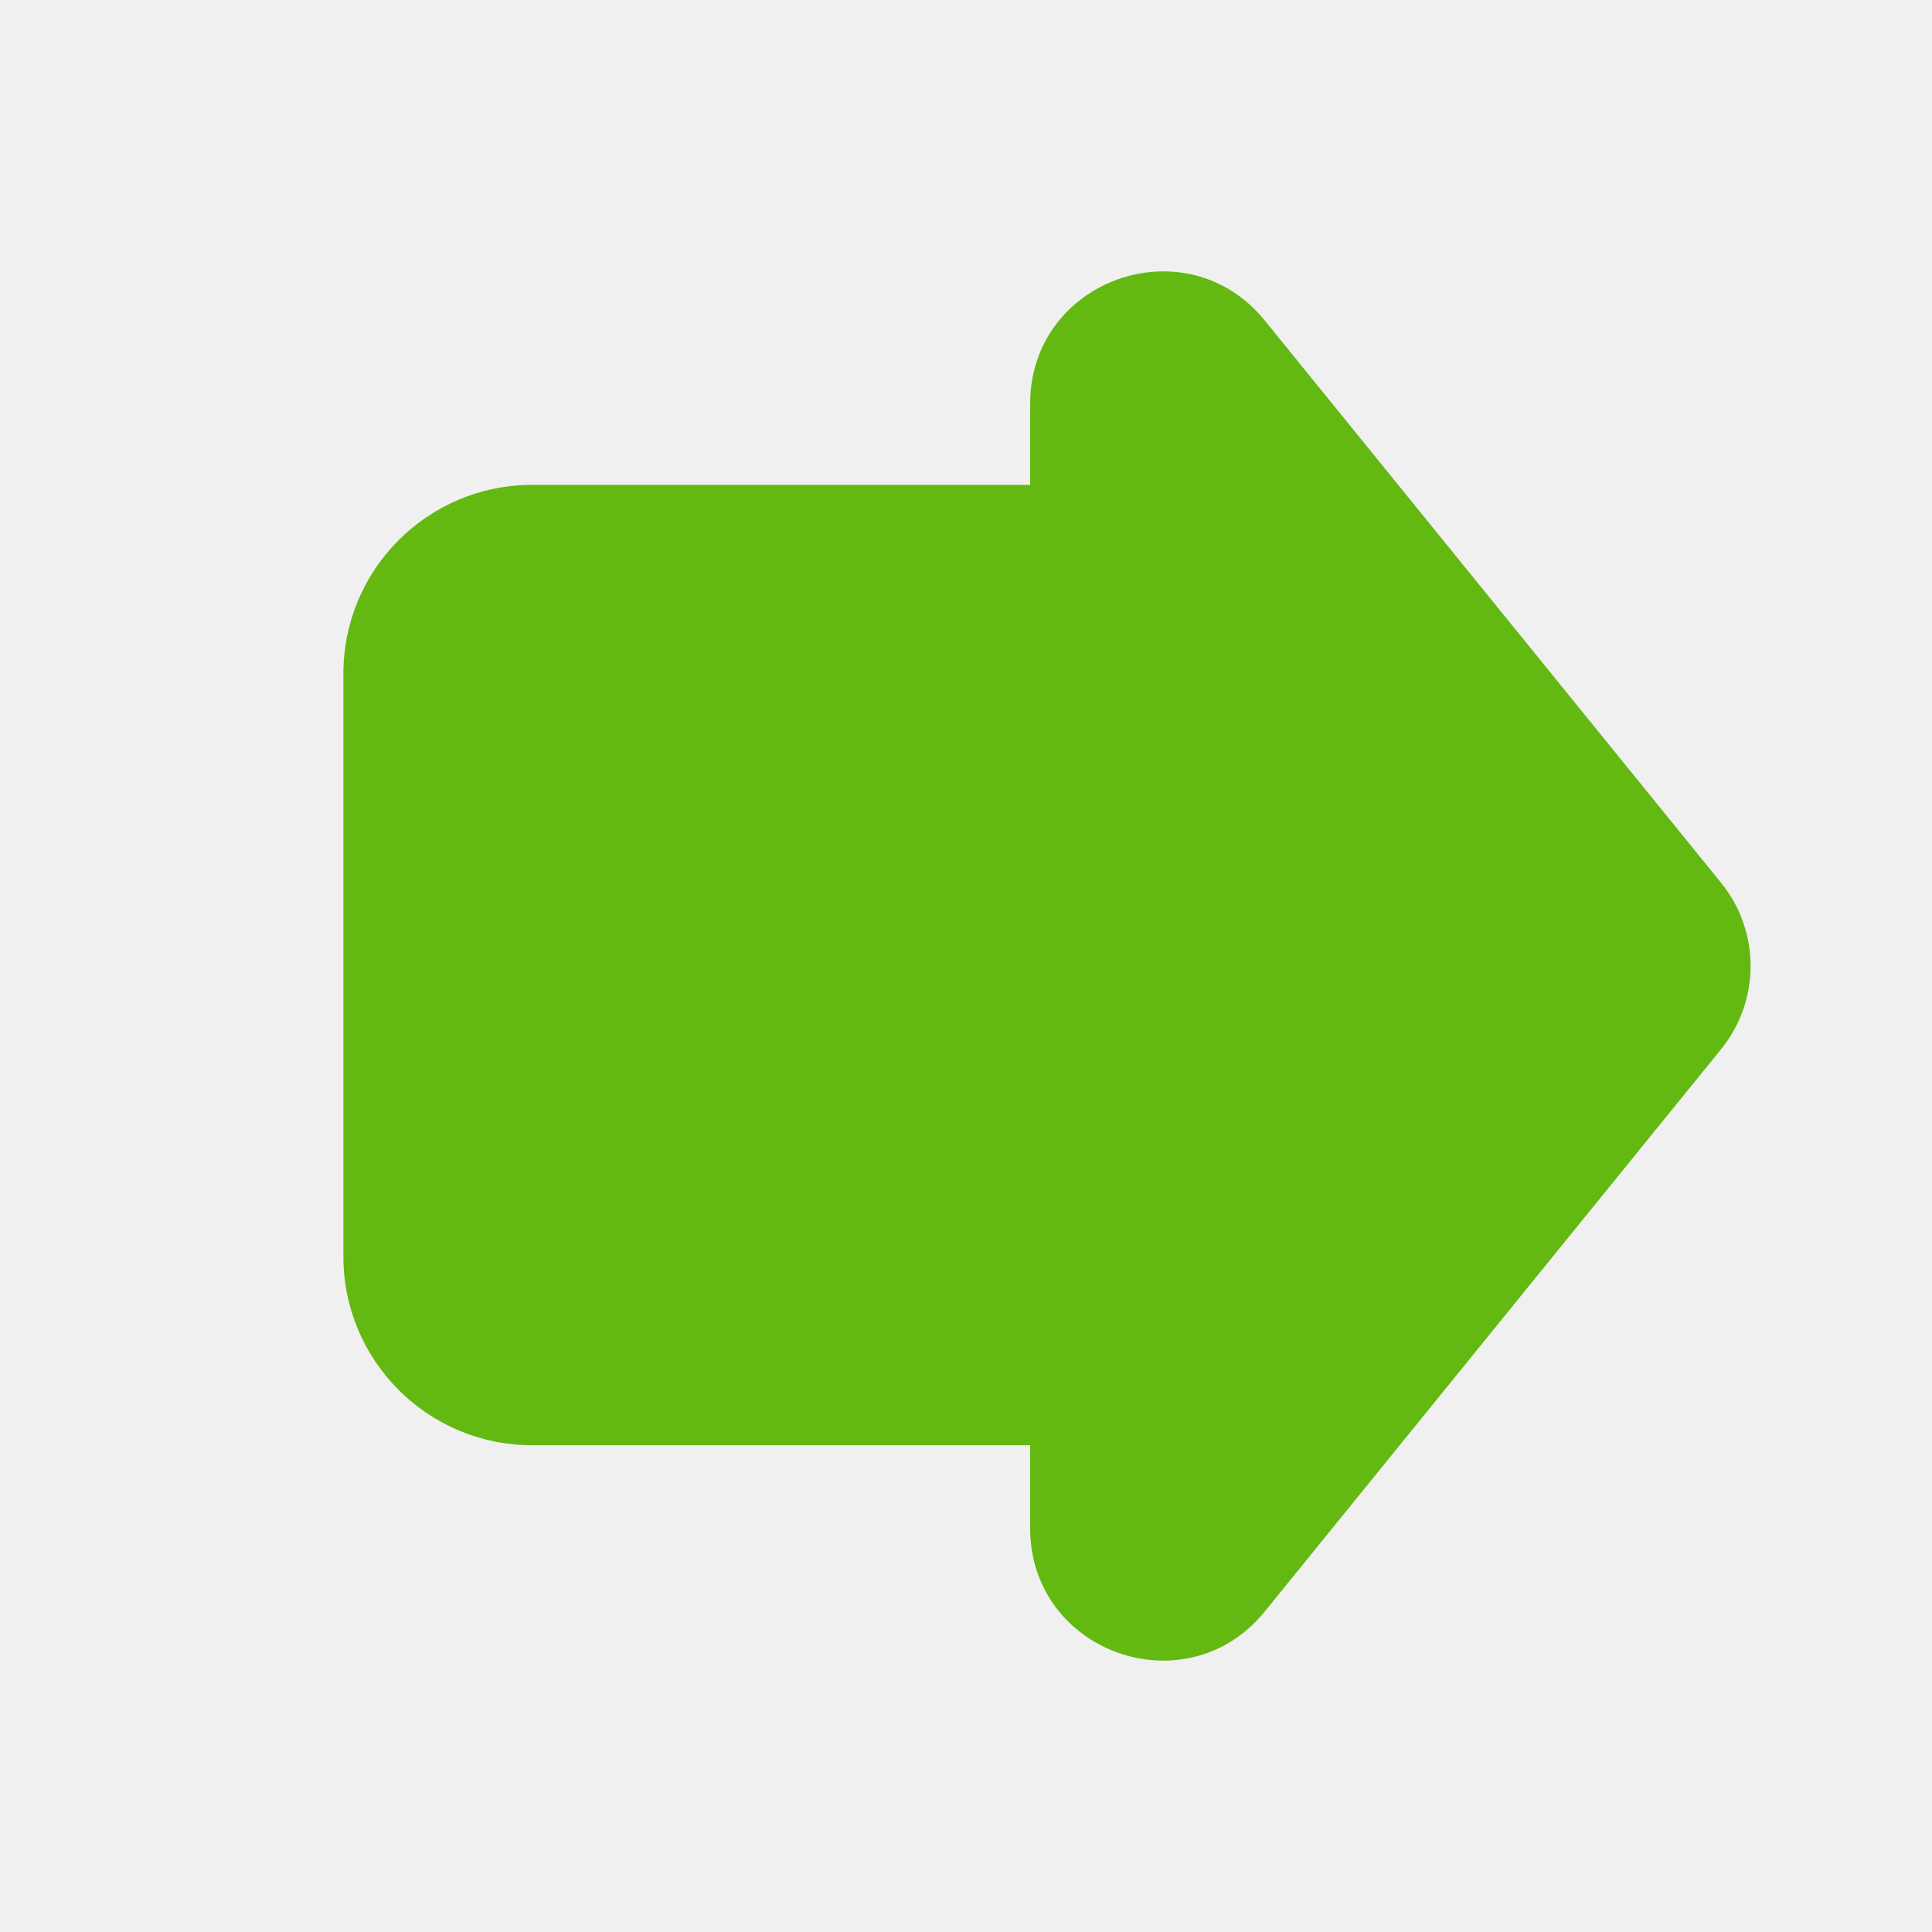
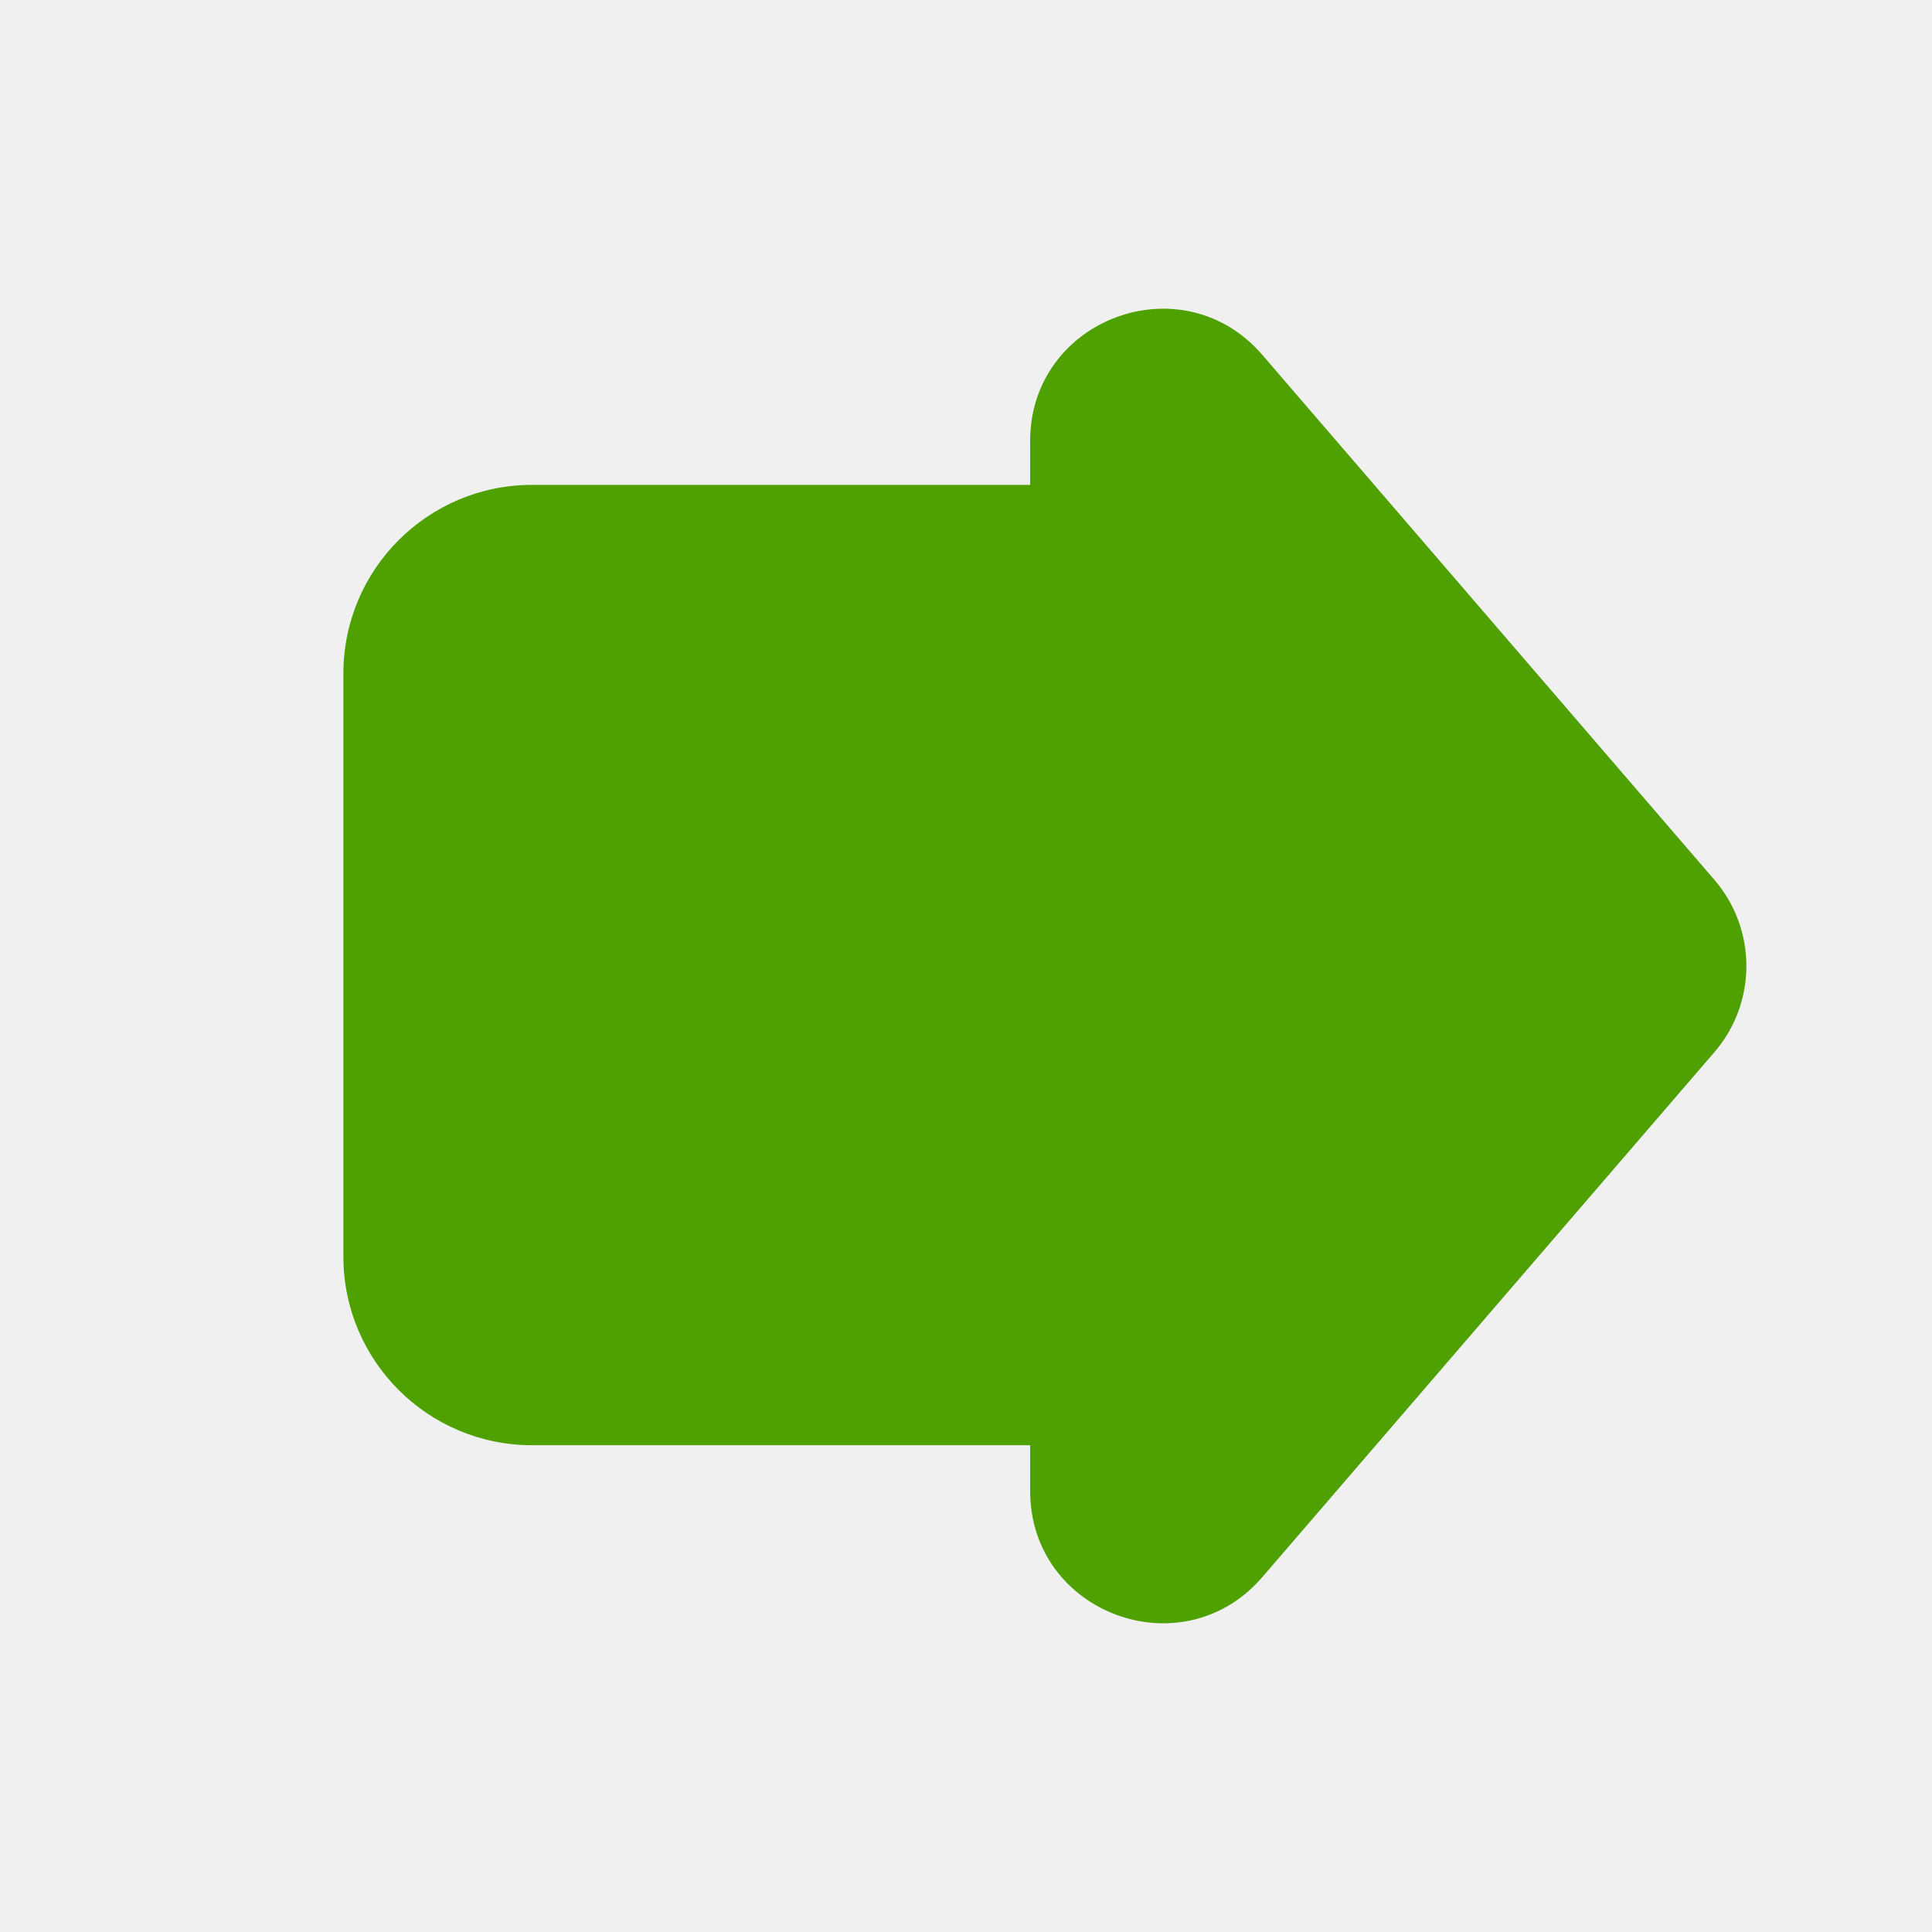
<svg xmlns="http://www.w3.org/2000/svg" width="1024" height="1024" viewBox="0 0 1024 1024" fill="none">
-   <g clip-path="url(#clip0_6_449)">
-     <path d="M182 357C182 301.772 226.772 257 282 257H707V766H282C226.772 766 182 721.228 182 666V357Z" fill="#63B912" />
-     <path d="M912.204 467.891C933.066 493.597 933.066 530.403 912.204 556.109L670.354 854.131C628.813 905.32 546 875.946 546 810.021L546 213.979C546 148.054 628.813 118.68 670.354 169.869L912.204 467.891Z" fill="#63B912" />
+   <g clip-path="url(#clip0_7_130)">
+     <path d="M182 357C182 301.772 226.772 257 282 257H636V766H282C226.772 766 182 721.229 182 666V357Z" fill="#4EA100" />
+     <path d="M908.661 466.32C931.272 492.576 931.272 531.424 908.661 557.679L669.041 835.917C626.685 885.099 546 855.145 546 790.237L546 233.763C546 168.855 626.685 138.901 669.041 188.083L908.661 466.32Z" fill="#4EA100" />
  </g>
  <defs>
-     <clipPath id="clip0_6_449">
+     <clipPath id="clip0_7_130">
      <rect width="1024" height="1024" rx="220" fill="white" />
    </clipPath>
  </defs>
</svg>
